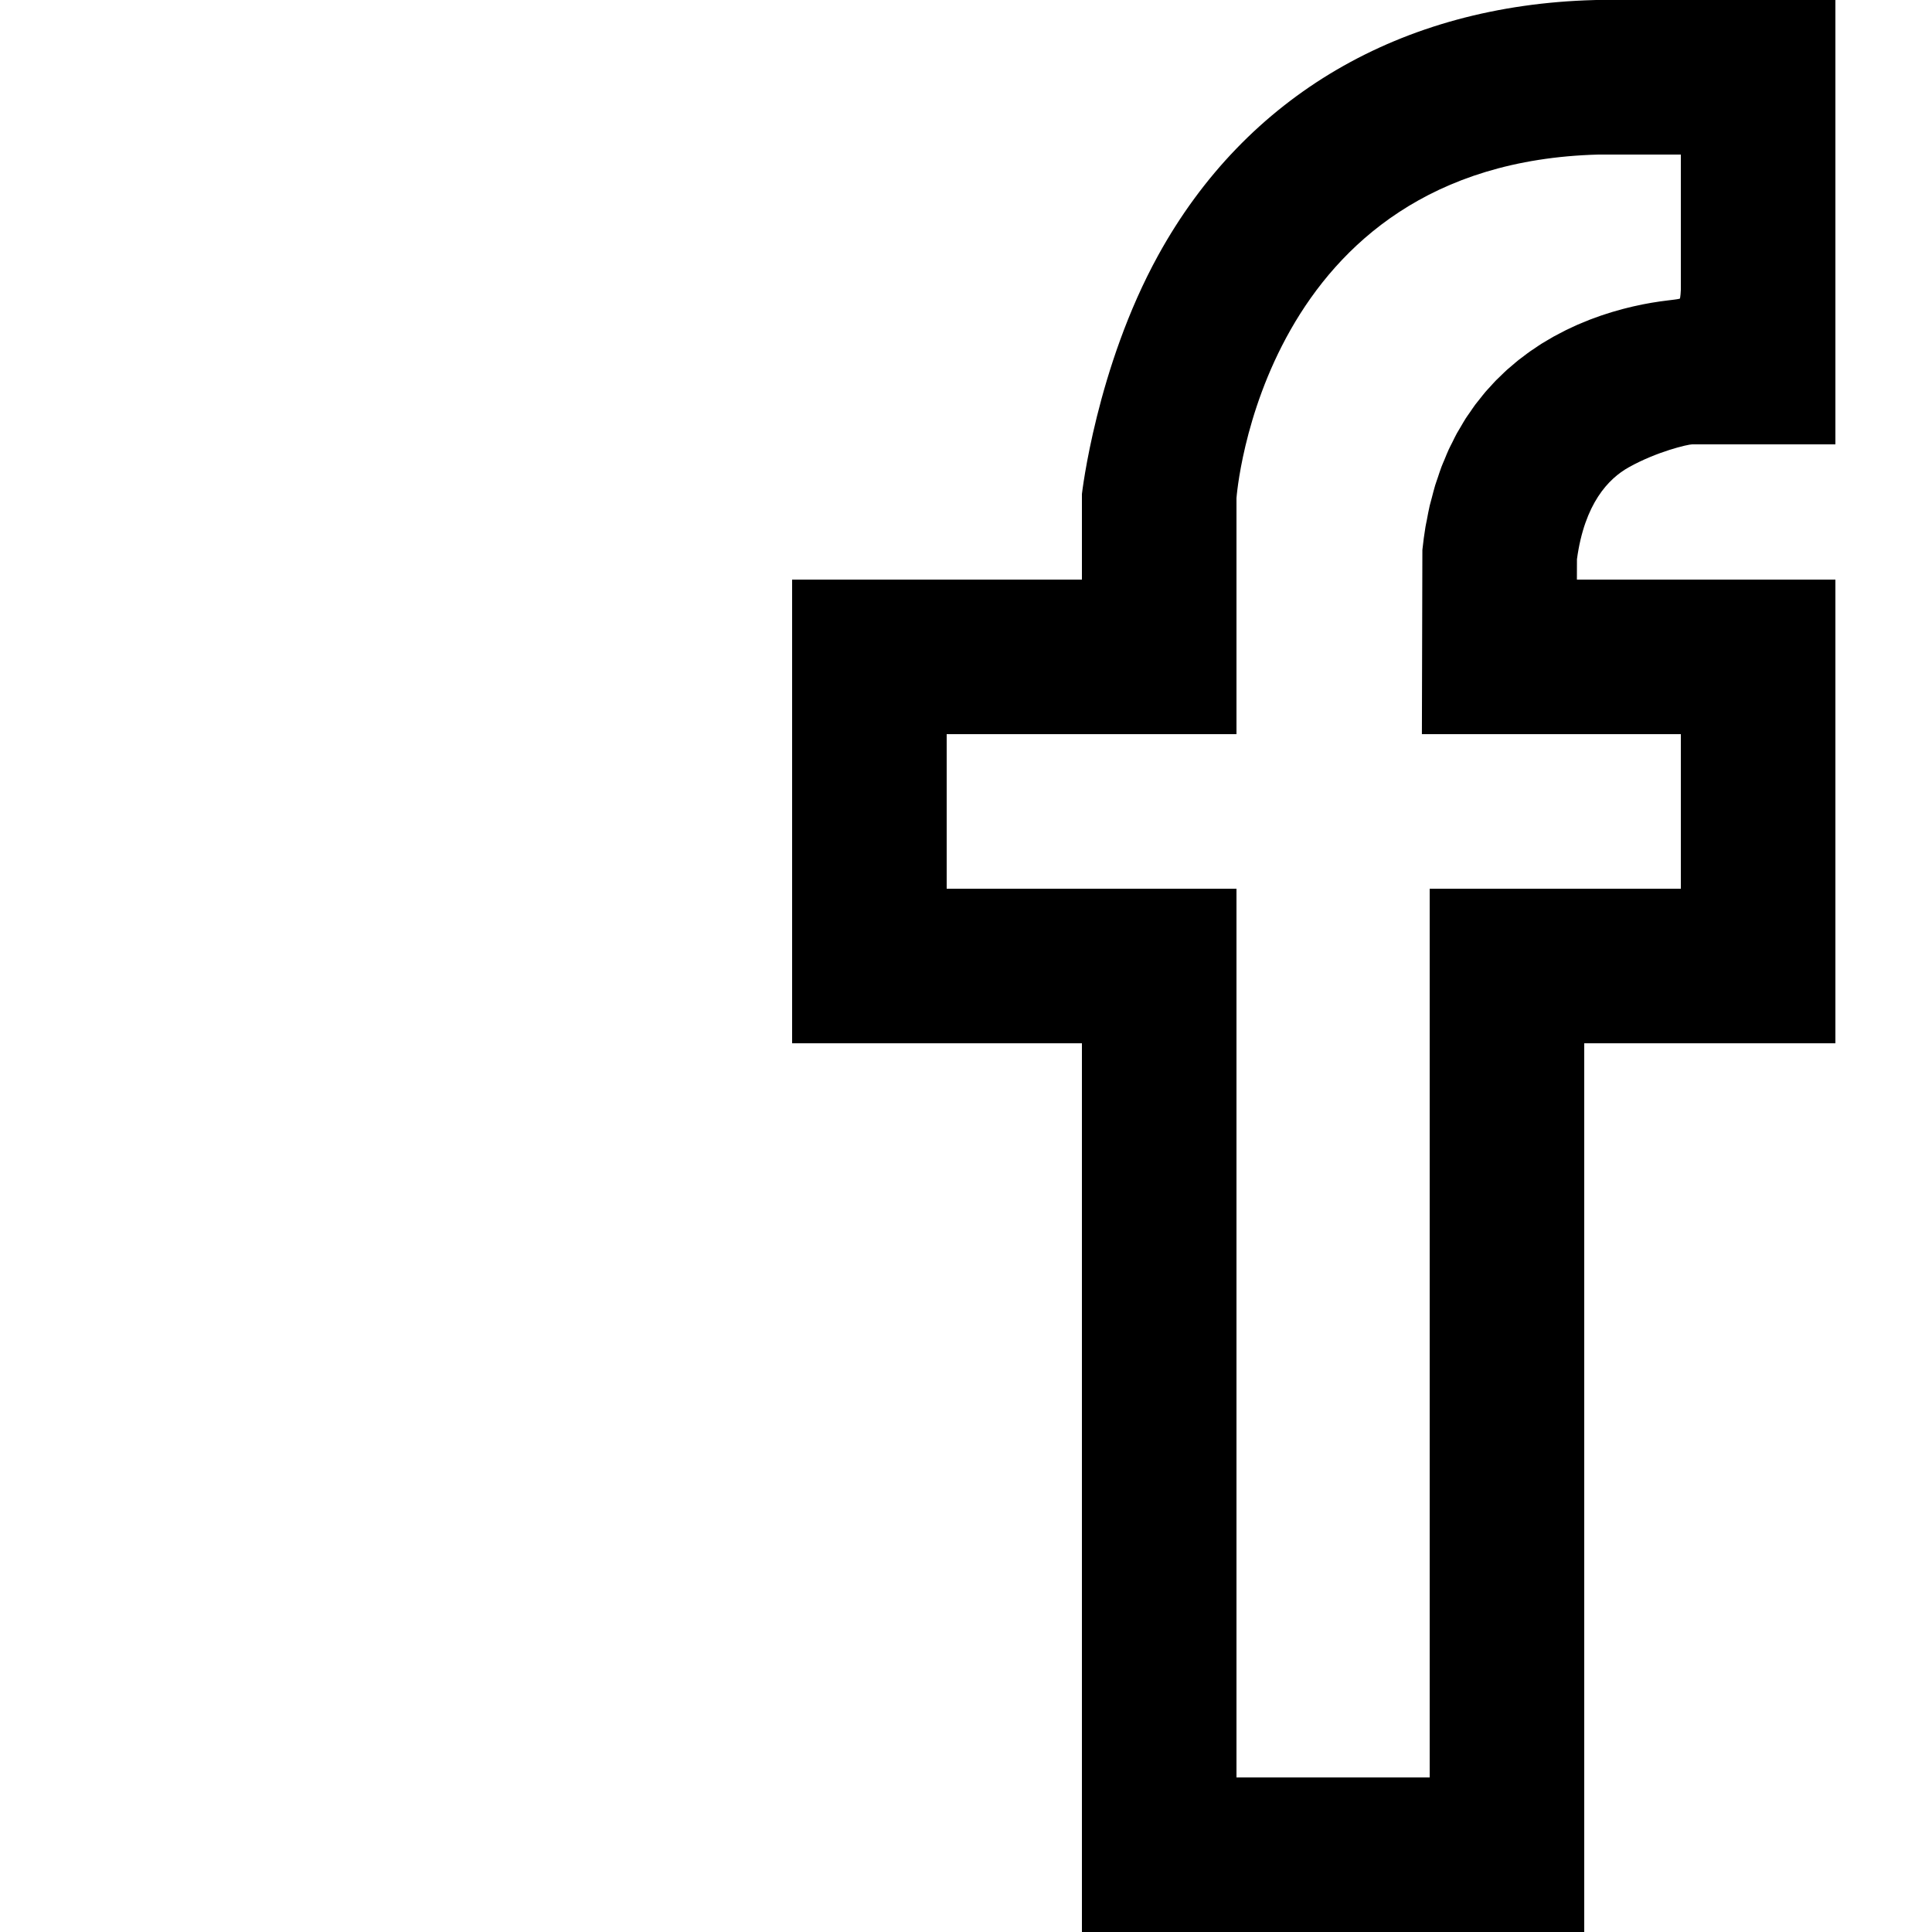
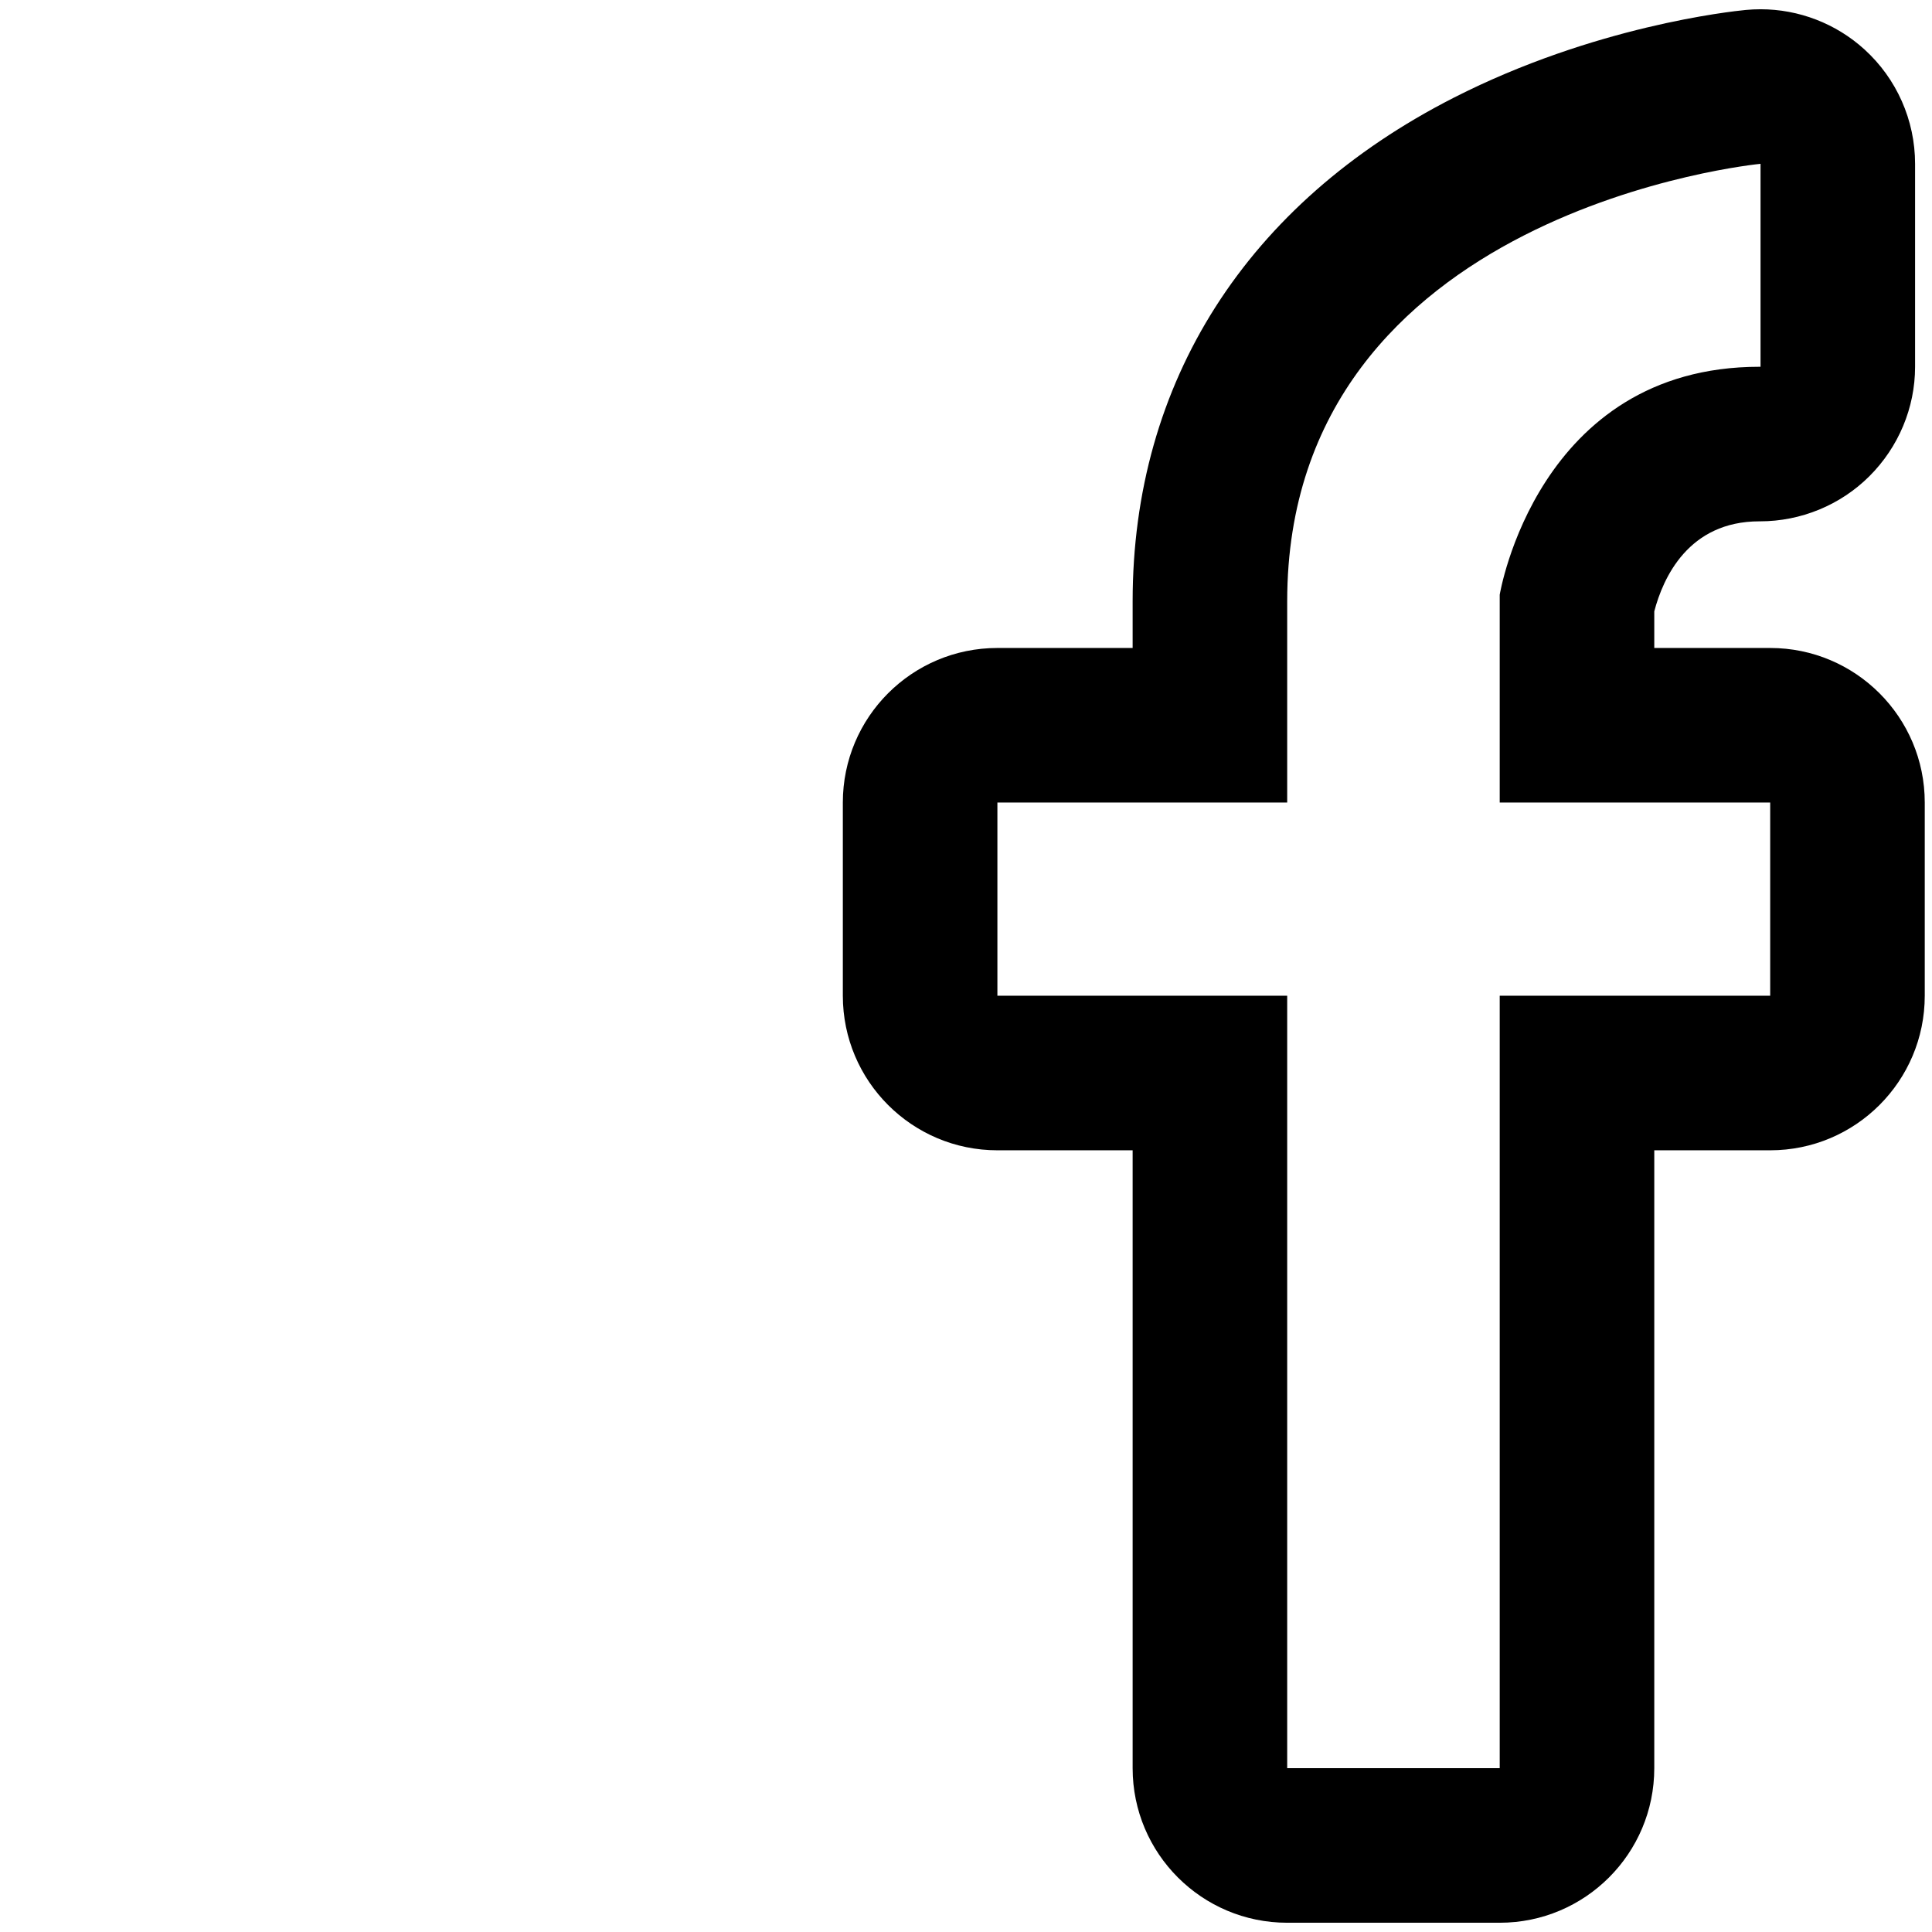
- <svg xmlns="http://www.w3.org/2000/svg" version="1.1" x="0px" y="0px" width="100px" height="100px" viewBox="0 0 100 100" enable-background="new 0 0 100 100" xml:space="preserve">
-   <g id="Layer_3">
- </g>
-   <g id="Your_Icon">
- </g>
-   <g id="Layer_4">
+ <svg xmlns="http://www.w3.org/2000/svg" version="1.1" id="Layer_1" x="0px" y="0px" width="100px" height="100px" viewBox="0 0 100 100" enable-background="new 0 0 100 100" xml:space="preserve">
+   <g>
+     <path d="M88,6.167V6.165c-0.001,0-0.062,0.004-0.148,0.01C87.918,6.171,87.97,6.168,88,6.167z" />
+   </g>
+   <g>
    <g>
-       <path fill="none" d="M73.624,28.461c0.043-0.405,0.097-0.817,0.161-1.198c0.02-0.12,0.048-0.232,0.07-0.351    c0.048-0.255,0.095-0.512,0.151-0.755c0.031-0.134,0.07-0.257,0.104-0.387c0.057-0.218,0.11-0.438,0.174-0.647    c0.042-0.136,0.09-0.262,0.134-0.395c0.064-0.191,0.125-0.387,0.195-0.57c0.05-0.132,0.106-0.253,0.159-0.381    c0.072-0.174,0.141-0.351,0.218-0.518c0.058-0.126,0.123-0.243,0.183-0.365c0.079-0.157,0.154-0.318,0.237-0.47    c0.064-0.117,0.135-0.227,0.202-0.341c0.085-0.145,0.168-0.293,0.257-0.432c0.071-0.11,0.146-0.212,0.22-0.318    c0.091-0.132,0.18-0.268,0.274-0.395c0.076-0.102,0.156-0.196,0.234-0.294c0.097-0.122,0.191-0.247,0.291-0.362    c0.08-0.094,0.163-0.179,0.245-0.269c0.102-0.111,0.202-0.227,0.306-0.333c0.084-0.086,0.171-0.165,0.257-0.248    c0.104-0.102,0.208-0.205,0.315-0.301c0.088-0.08,0.18-0.153,0.27-0.229c0.107-0.091,0.212-0.184,0.32-0.27    c0.091-0.072,0.183-0.139,0.275-0.207c0.109-0.083,0.218-0.168,0.329-0.245c0.091-0.064,0.184-0.123,0.276-0.185    c0.112-0.075,0.224-0.152,0.336-0.223c0.093-0.058,0.187-0.11,0.28-0.166c0.113-0.066,0.225-0.135,0.337-0.197    c0.094-0.052,0.187-0.099,0.28-0.147c0.113-0.06,0.225-0.121,0.338-0.176c0.093-0.047,0.186-0.088,0.278-0.131    c0.112-0.053,0.224-0.106,0.335-0.155c0.092-0.04,0.183-0.075,0.274-0.113c0.111-0.046,0.222-0.094,0.332-0.137    c0.091-0.035,0.18-0.065,0.27-0.099c0.108-0.04,0.217-0.081,0.323-0.117c0.089-0.03,0.176-0.058,0.264-0.086    c0.105-0.033,0.211-0.069,0.314-0.1c0.085-0.026,0.168-0.049,0.252-0.072c0.102-0.029,0.204-0.059,0.304-0.085    c0.083-0.022,0.163-0.041,0.245-0.062c0.096-0.023,0.192-0.048,0.285-0.069c0.081-0.019,0.158-0.034,0.236-0.051    c0.089-0.02,0.179-0.039,0.265-0.057c0.076-0.015,0.147-0.027,0.221-0.041c0.083-0.015,0.167-0.031,0.247-0.045    c0.072-0.012,0.139-0.021,0.207-0.032c0.074-0.012,0.15-0.025,0.221-0.035c0.068-0.01,0.13-0.018,0.195-0.025    c0.064-0.009,0.13-0.019,0.191-0.025c0.061-0.008,0.115-0.015,0.172-0.021c0.057-0.007,0.116-0.017,0.169-0.021    c0.053-0.006,0.101-0.017,0.15-0.021c0.047-0.004,0.096-0.023,0.138-0.026c0.044-0.003,0.081-0.034,0.12-0.037    c0.041-0.002,0.082-0.063,0.116-0.065c0.034-0.002,0.061-0.12,0.089-0.122c0.029,0,0.06-0.238,0.083-0.238C87.2,15,87,15,87,15V8    h-4.269C65.23,8.465,64,25.783,64,25.783V38H49v8h15v46h10V46h13v-8H73.597L73.624,28.461z" />
-       <g>
-         <path d="M87.5,0h-4.769h-0.106l-0.106,0.003C72.51,0.269,64.496,4.958,59.952,13.206C56.743,19.031,56,25.571,56,25.571V30h-6.5     H41v7.961v7.774V54h8.5H56v38v8h7.851h9.686H82v-8V54h4.985H95v-8.265v-7.774V30h-8.015H81.62l0.003-1.054     c0.392-2.886,1.632-4.173,2.684-4.76C85.773,23.368,87.368,23,87.585,23H95v-7.533V8V0H87.5z M86.938,15.463     c-0.042,0.003-0.091,0.022-0.138,0.026c-0.049,0.004-0.097,0.015-0.15,0.021c-0.053,0.004-0.112,0.014-0.169,0.021     c-0.057,0.006-0.111,0.013-0.172,0.021c-0.061,0.007-0.127,0.017-0.191,0.025c-0.064,0.008-0.127,0.016-0.195,0.025     c-0.071,0.01-0.146,0.023-0.221,0.035c-0.068,0.011-0.135,0.021-0.207,0.032c-0.08,0.014-0.164,0.03-0.247,0.045     c-0.073,0.014-0.145,0.026-0.221,0.041c-0.086,0.018-0.176,0.037-0.265,0.057c-0.078,0.017-0.155,0.032-0.236,0.051     c-0.093,0.021-0.189,0.046-0.285,0.069c-0.082,0.021-0.162,0.039-0.245,0.062c-0.1,0.026-0.202,0.056-0.304,0.085     c-0.084,0.023-0.167,0.046-0.252,0.072c-0.103,0.03-0.209,0.066-0.314,0.1c-0.088,0.028-0.174,0.056-0.264,0.086     c-0.106,0.036-0.215,0.077-0.323,0.117c-0.09,0.033-0.179,0.063-0.27,0.099c-0.11,0.043-0.221,0.091-0.332,0.137     c-0.091,0.038-0.182,0.073-0.274,0.113c-0.111,0.049-0.224,0.103-0.335,0.155c-0.093,0.043-0.186,0.084-0.278,0.131     c-0.113,0.055-0.225,0.116-0.338,0.176c-0.093,0.049-0.187,0.096-0.28,0.147c-0.112,0.062-0.225,0.131-0.337,0.197     c-0.093,0.056-0.187,0.108-0.28,0.166c-0.113,0.07-0.224,0.147-0.336,0.223c-0.092,0.062-0.185,0.12-0.276,0.185     c-0.111,0.077-0.22,0.162-0.329,0.245c-0.092,0.068-0.184,0.135-0.275,0.207c-0.108,0.086-0.213,0.179-0.32,0.27     c-0.09,0.076-0.181,0.149-0.27,0.229c-0.107,0.096-0.21,0.199-0.315,0.301c-0.086,0.083-0.173,0.162-0.257,0.248     c-0.104,0.106-0.205,0.222-0.306,0.333c-0.082,0.09-0.165,0.175-0.245,0.269c-0.099,0.115-0.194,0.24-0.291,0.362     c-0.078,0.098-0.158,0.192-0.234,0.294c-0.094,0.127-0.183,0.263-0.274,0.395c-0.073,0.106-0.149,0.208-0.22,0.318     c-0.089,0.139-0.172,0.287-0.257,0.432c-0.067,0.114-0.137,0.224-0.202,0.341c-0.083,0.151-0.159,0.312-0.237,0.47     c-0.061,0.122-0.125,0.239-0.183,0.365c-0.077,0.167-0.146,0.344-0.218,0.518c-0.053,0.128-0.109,0.249-0.159,0.381     c-0.07,0.184-0.131,0.379-0.195,0.57c-0.044,0.133-0.093,0.259-0.134,0.395c-0.063,0.209-0.117,0.43-0.174,0.647     c-0.034,0.13-0.072,0.253-0.104,0.387c-0.057,0.243-0.103,0.5-0.151,0.755c-0.022,0.118-0.05,0.23-0.07,0.351     c-0.064,0.381-0.118,0.793-0.161,1.198L73.597,38H87v8H74v46H64V46H49v-8h15V25.783c0,0,1.23-17.318,18.731-17.783H87v7     C87,15,86.982,15.46,86.938,15.463z" />
-       </g>
+       <path d="M91.125,8.479v10.505c-0.018,0-0.036,0-0.054,0c-11.515-0.001-13.446,11.8-13.446,11.8v10.755h14v10h-14v39.982h-11    V51.539h-15v-10h15V31.121C66.625,10.821,91.125,8.479,91.125,8.479 M91.125,0.479c-0.253,0-0.507,0.012-0.762,0.036    c-0.781,0.075-7.851,0.838-15.122,4.545c-10.715,5.463-16.616,14.719-16.616,26.061v2.418h-7c-4.418,0-8,3.582-8,8v10    c0,4.418,3.582,8,8,8h7v31.982c0,4.418,3.582,8,8,8h11c4.418,0,8-3.582,8-8V59.539h6c4.418,0,8-3.582,8-8v-10c0-4.418-3.582-8-8-8    h-6v-1.894c0.454-1.734,1.767-4.662,5.445-4.661c0.009,0,0.018,0,0.026,0c2.117,0,4.162-0.839,5.662-2.334    c1.506-1.501,2.366-3.54,2.366-5.666V8.479c0-2.254-0.951-4.404-2.619-5.92C95.027,1.215,93.105,0.479,91.125,0.479L91.125,0.479z    " />
    </g>
  </g>
</svg>
